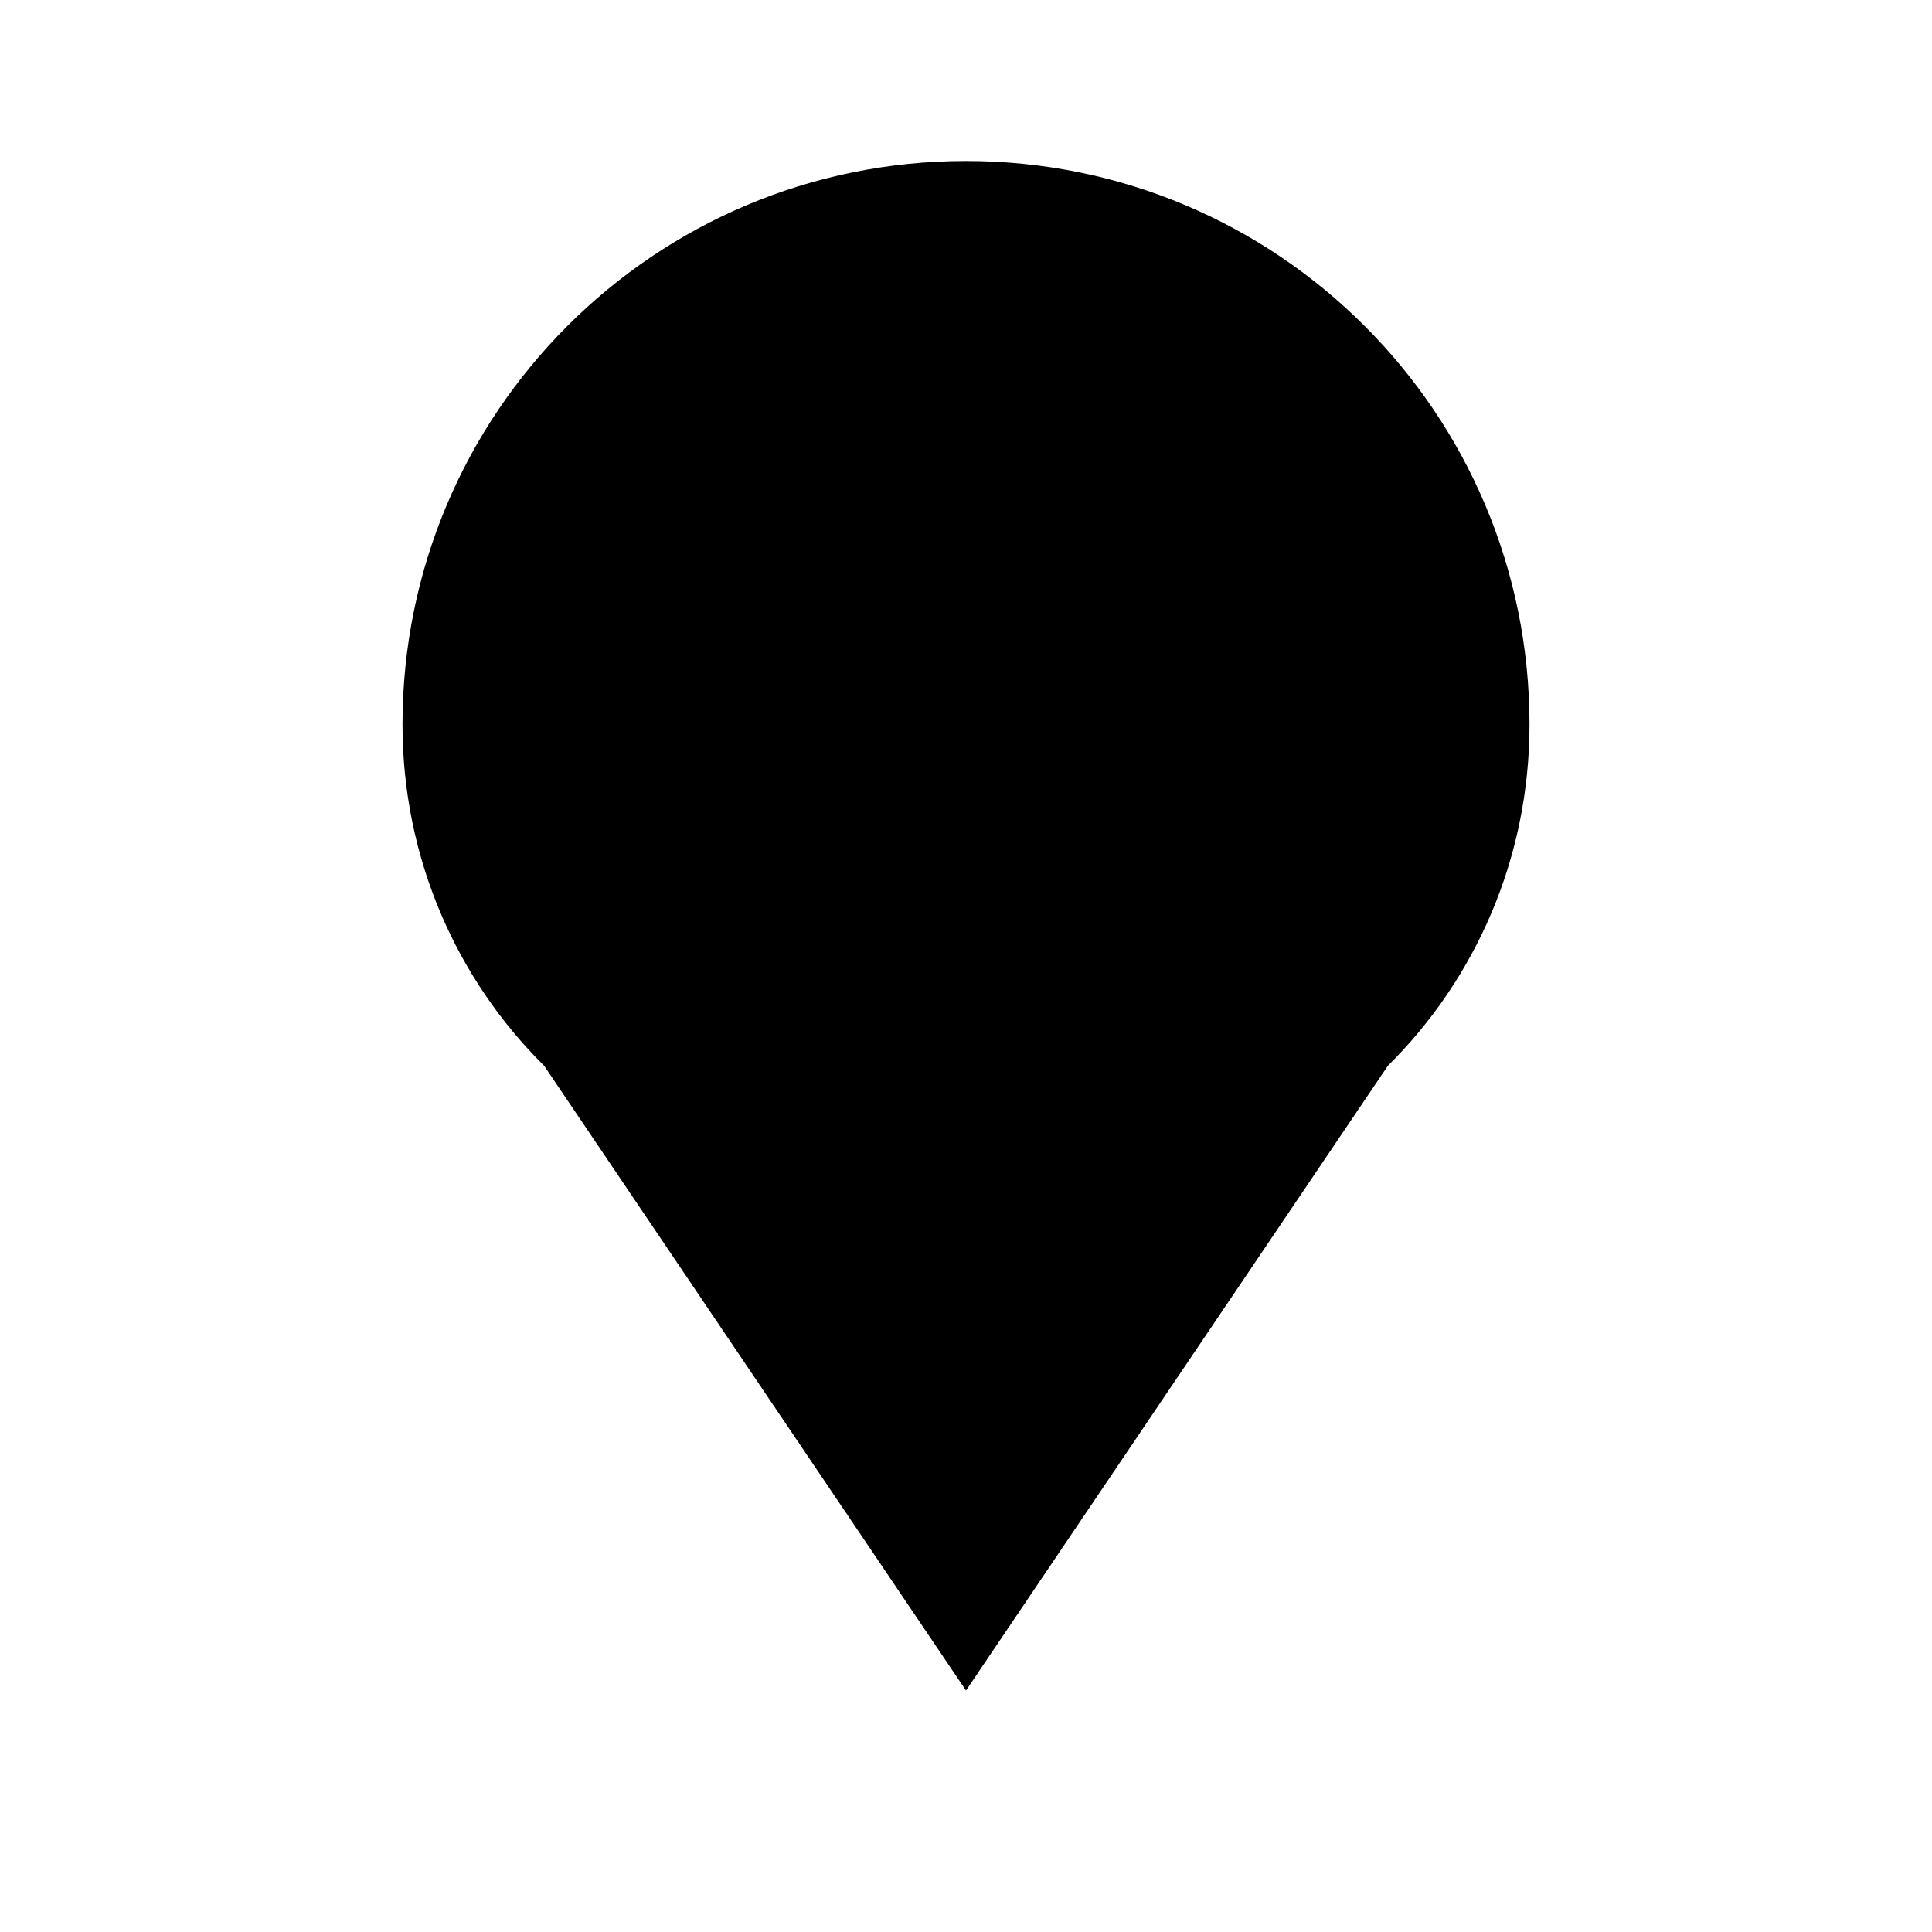
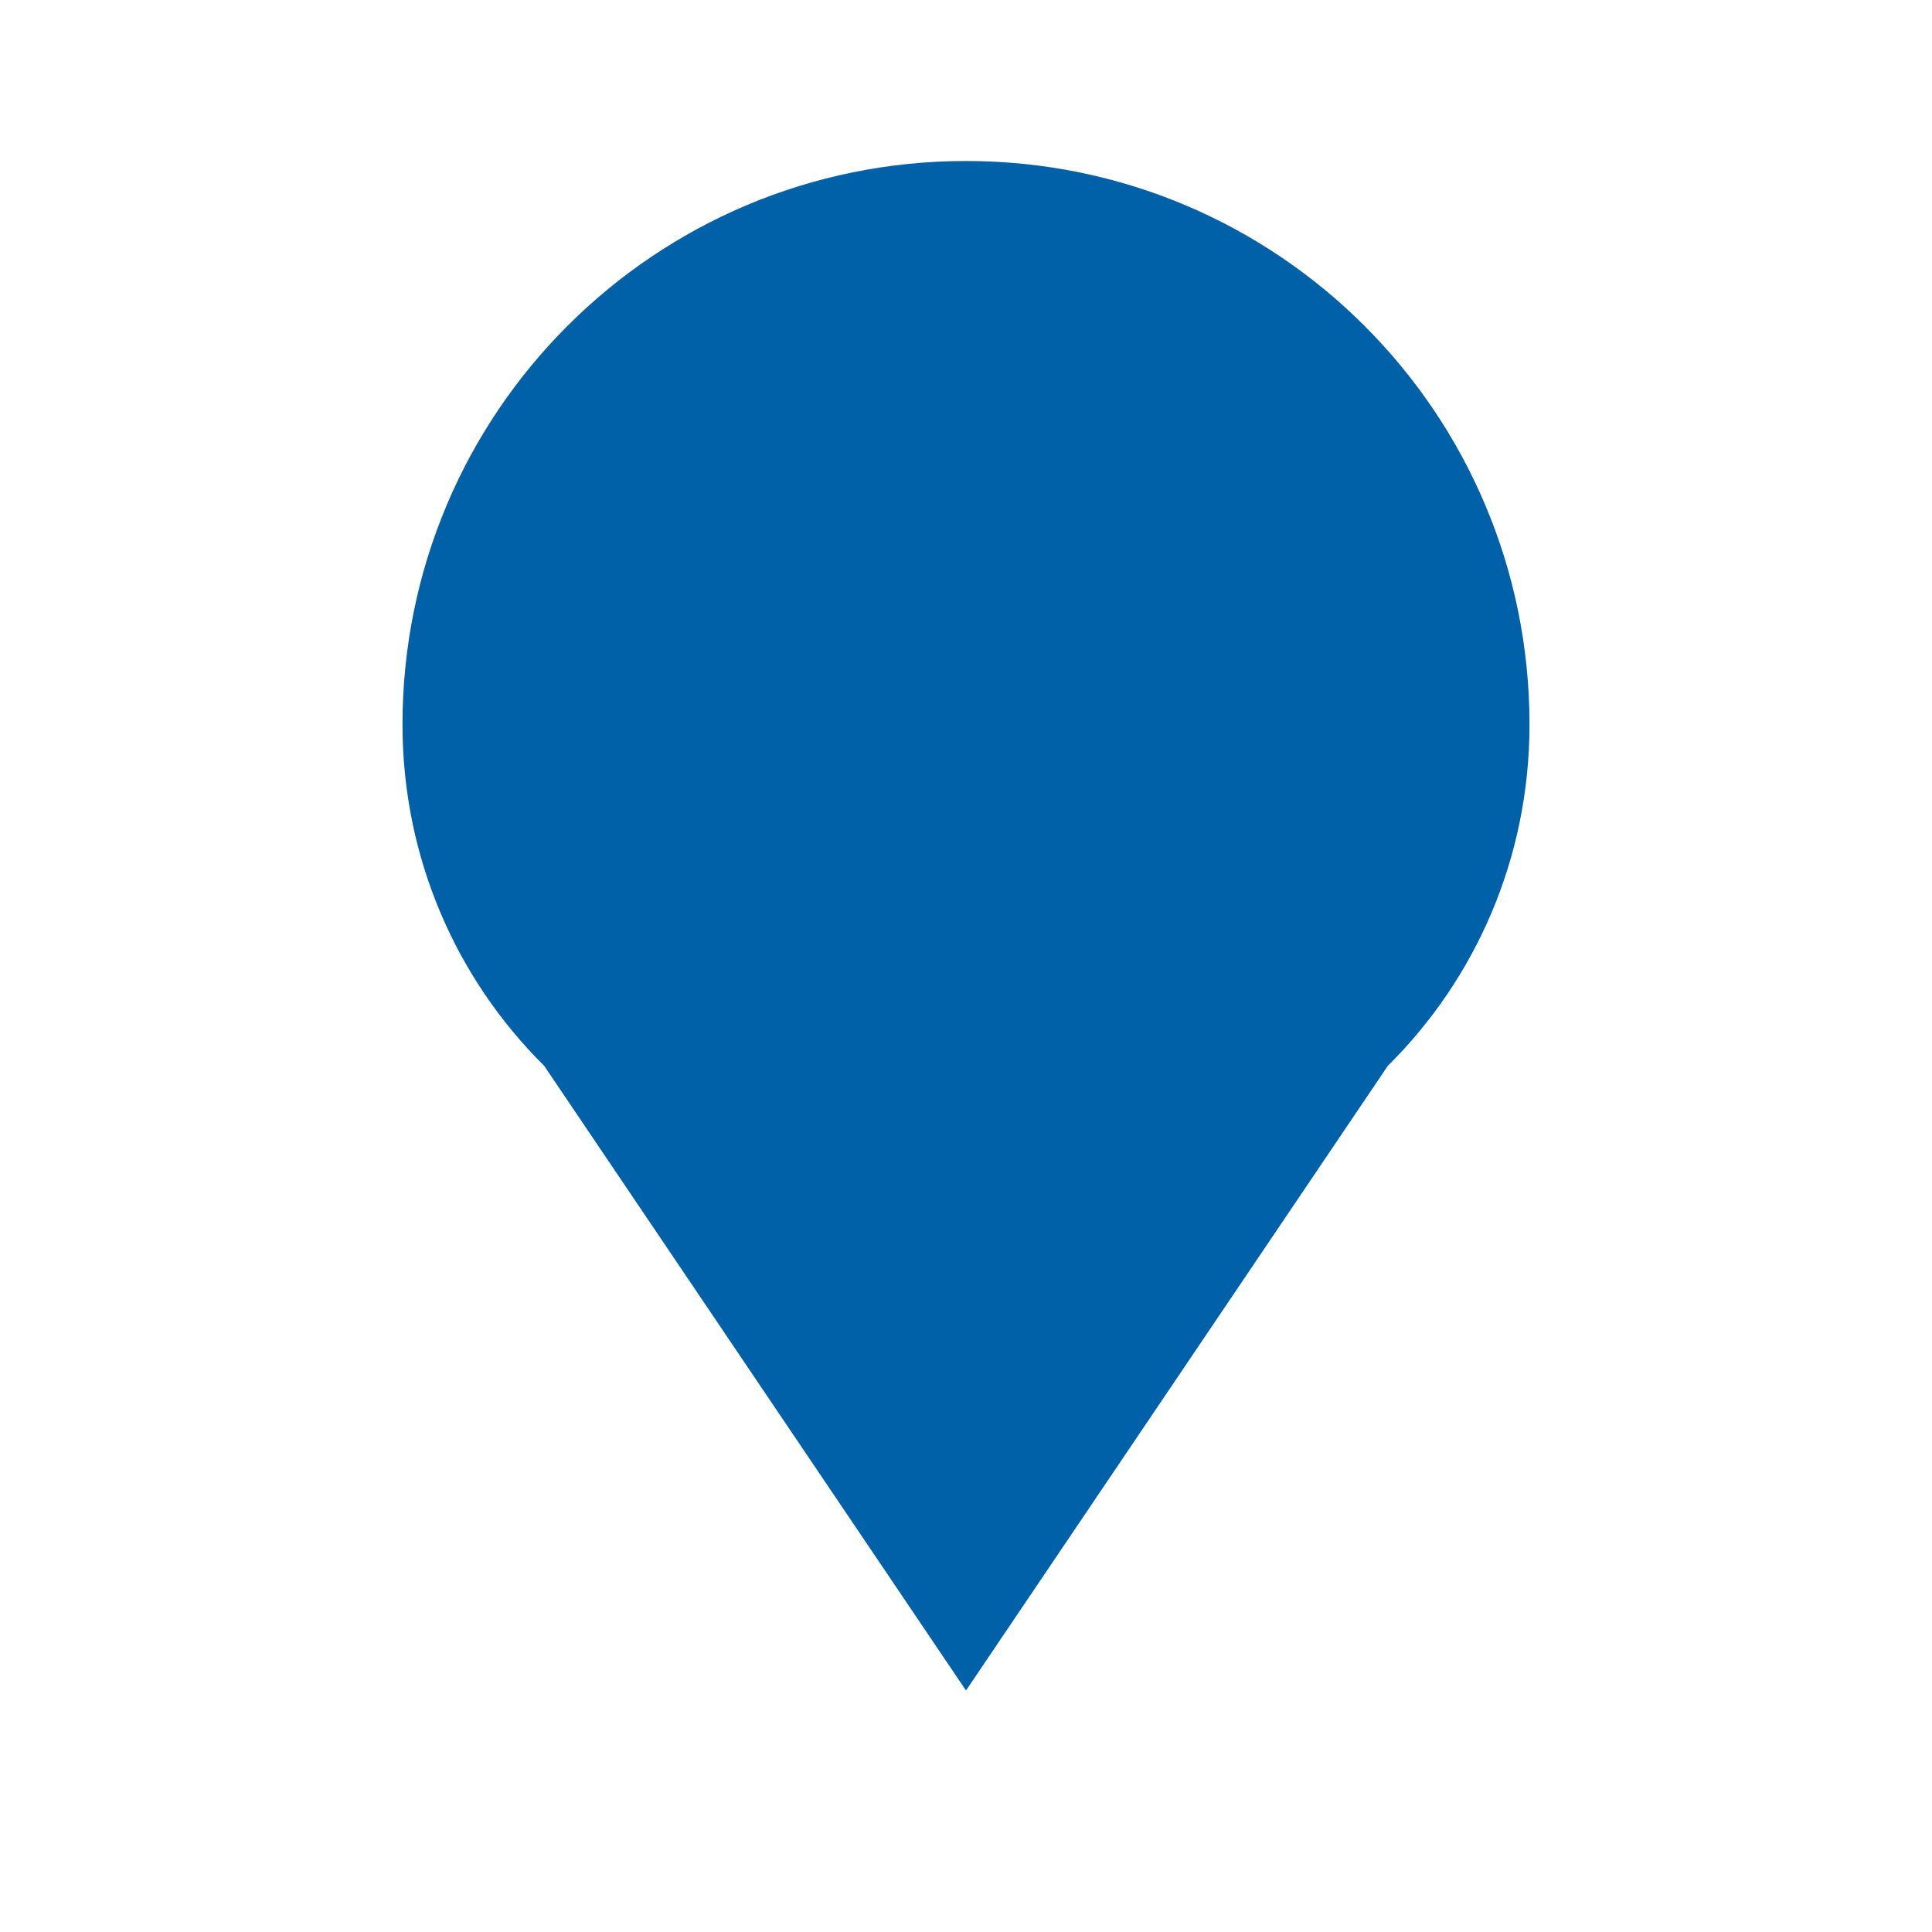
- <svg xmlns="http://www.w3.org/2000/svg" viewBox="0 0 24 24" width="24" height="24" fill="currentColor">
+ <svg xmlns="http://www.w3.org/2000/svg" viewBox="0 0 24 24" width="24" height="24" fill="#0060a8">
  <path d="M12 2C8.13 2 5 5.13 5 9c0 1.66.67 3.16 1.76 4.24L12 21l5.24-7.76C18.33 12.16 19 10.66 19 9c0-3.87-3.13-7-7-7z" />
</svg>
